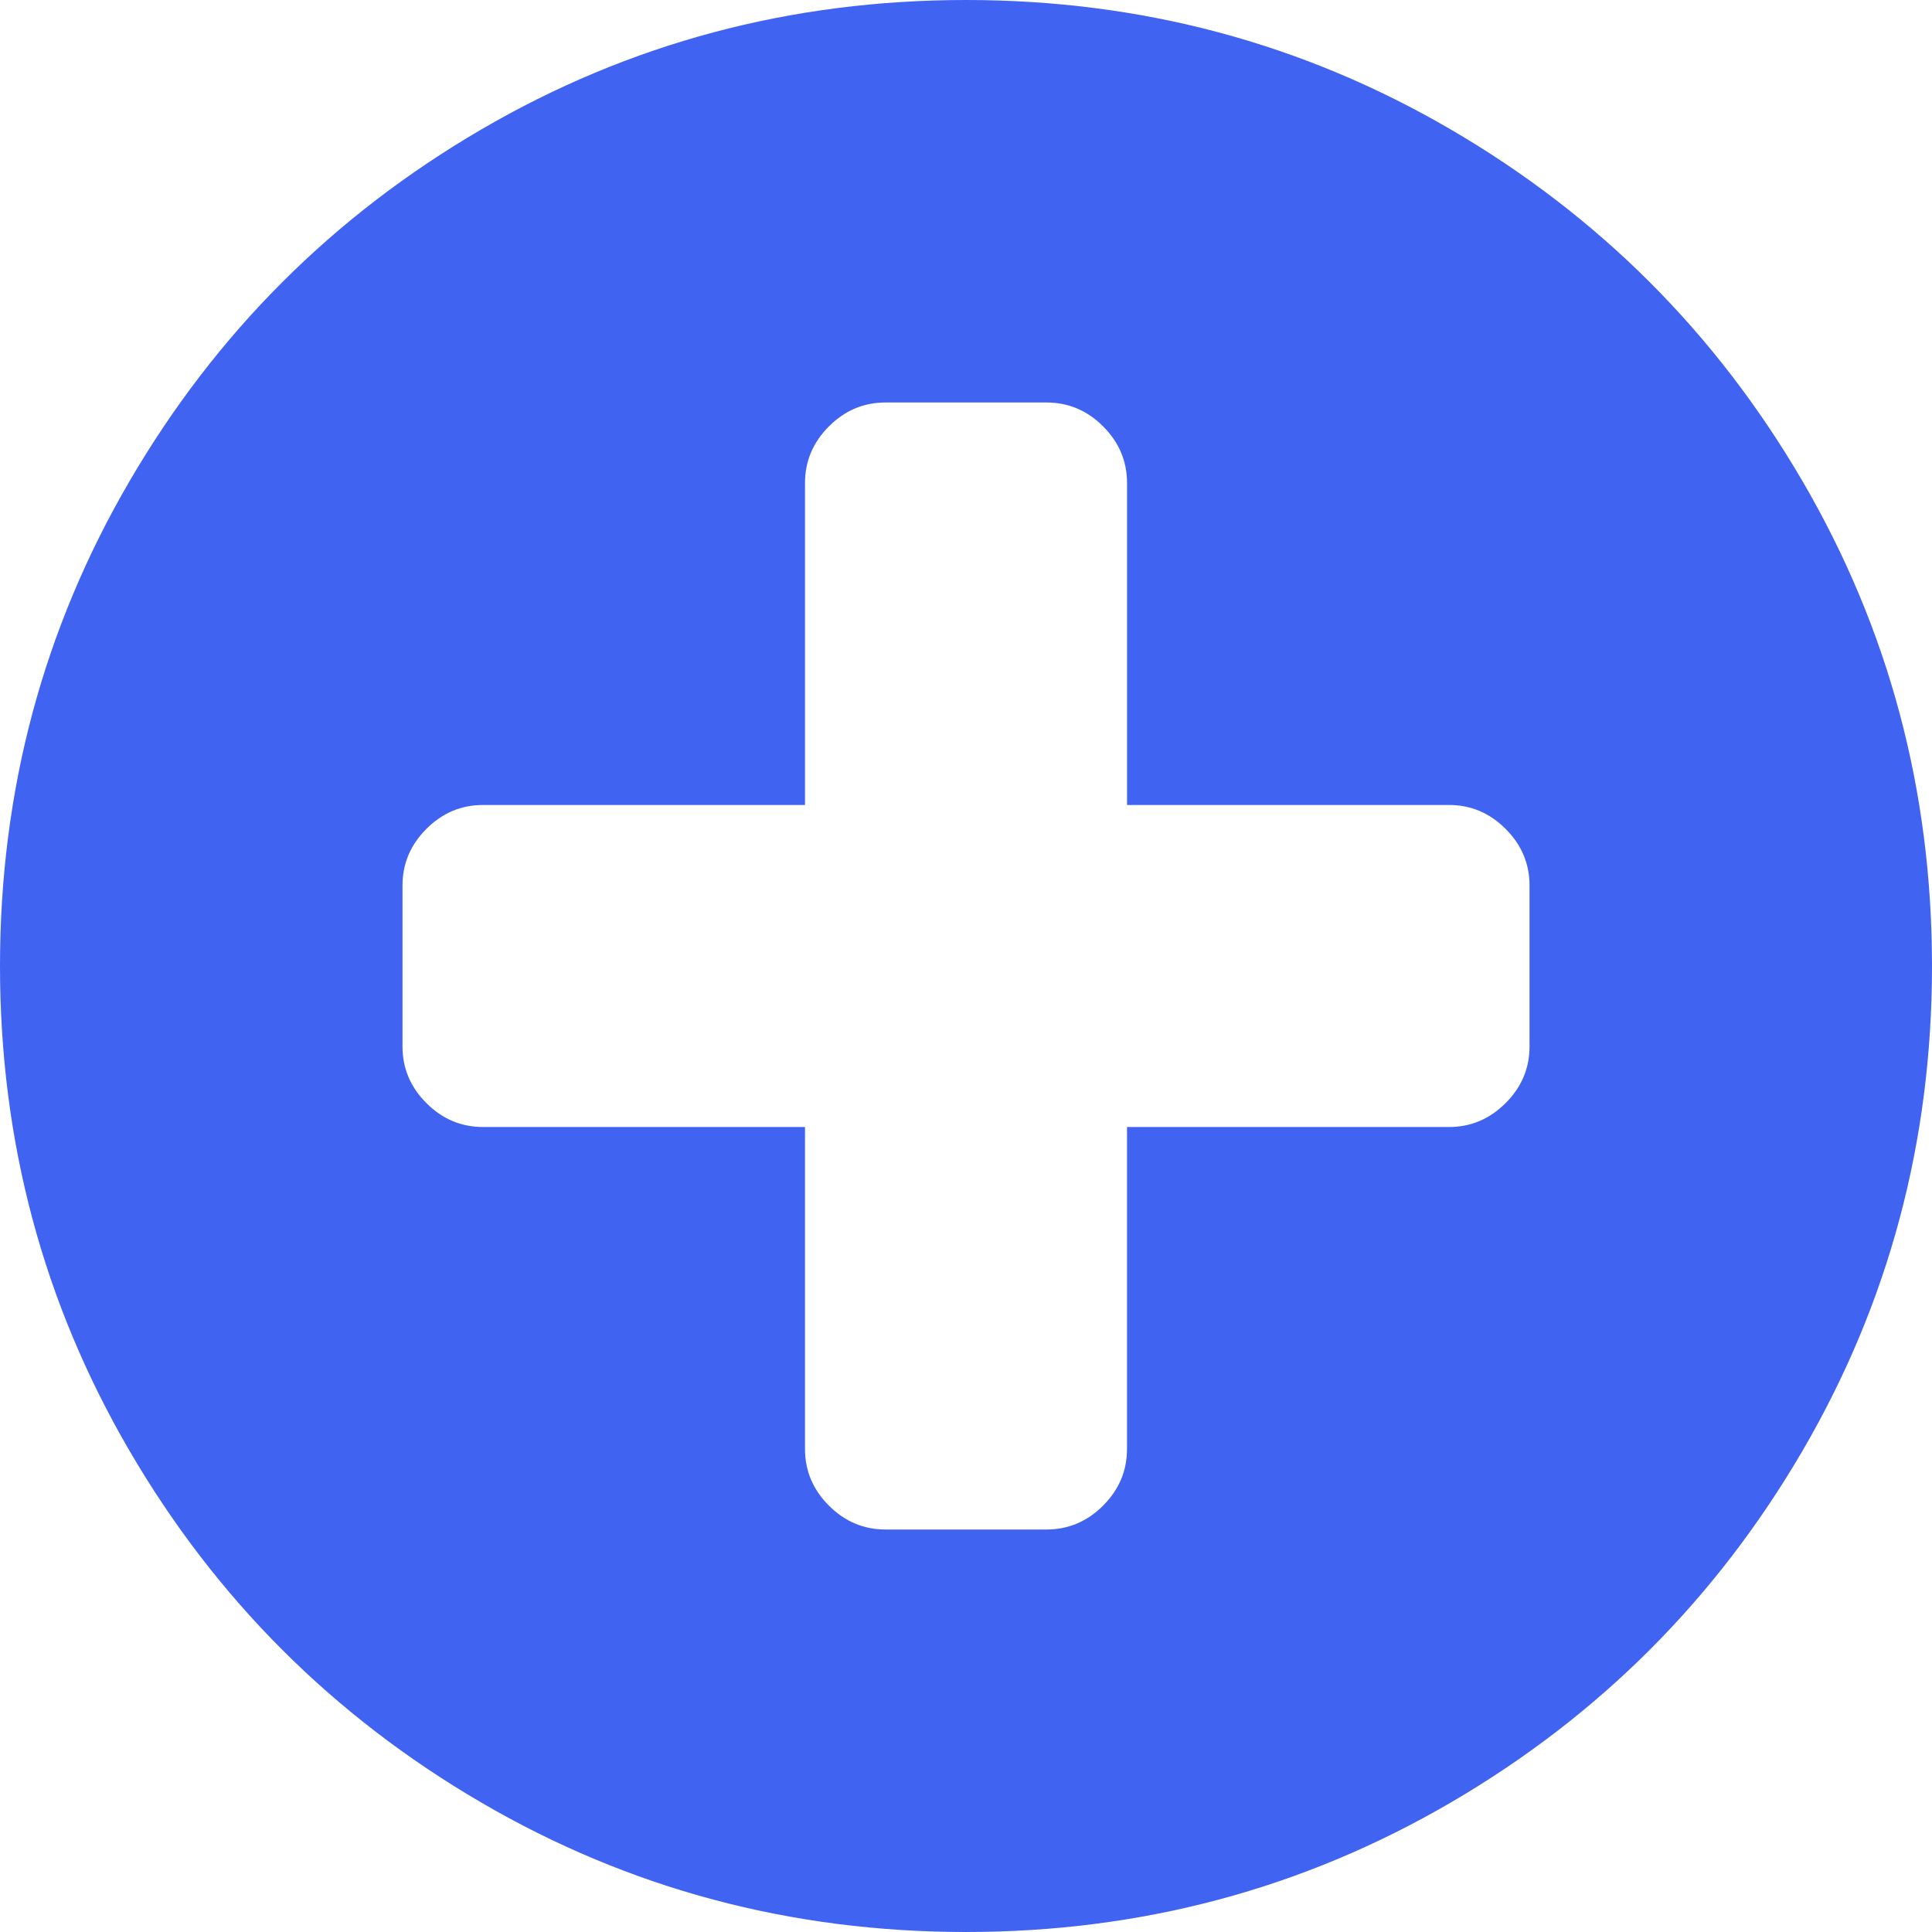
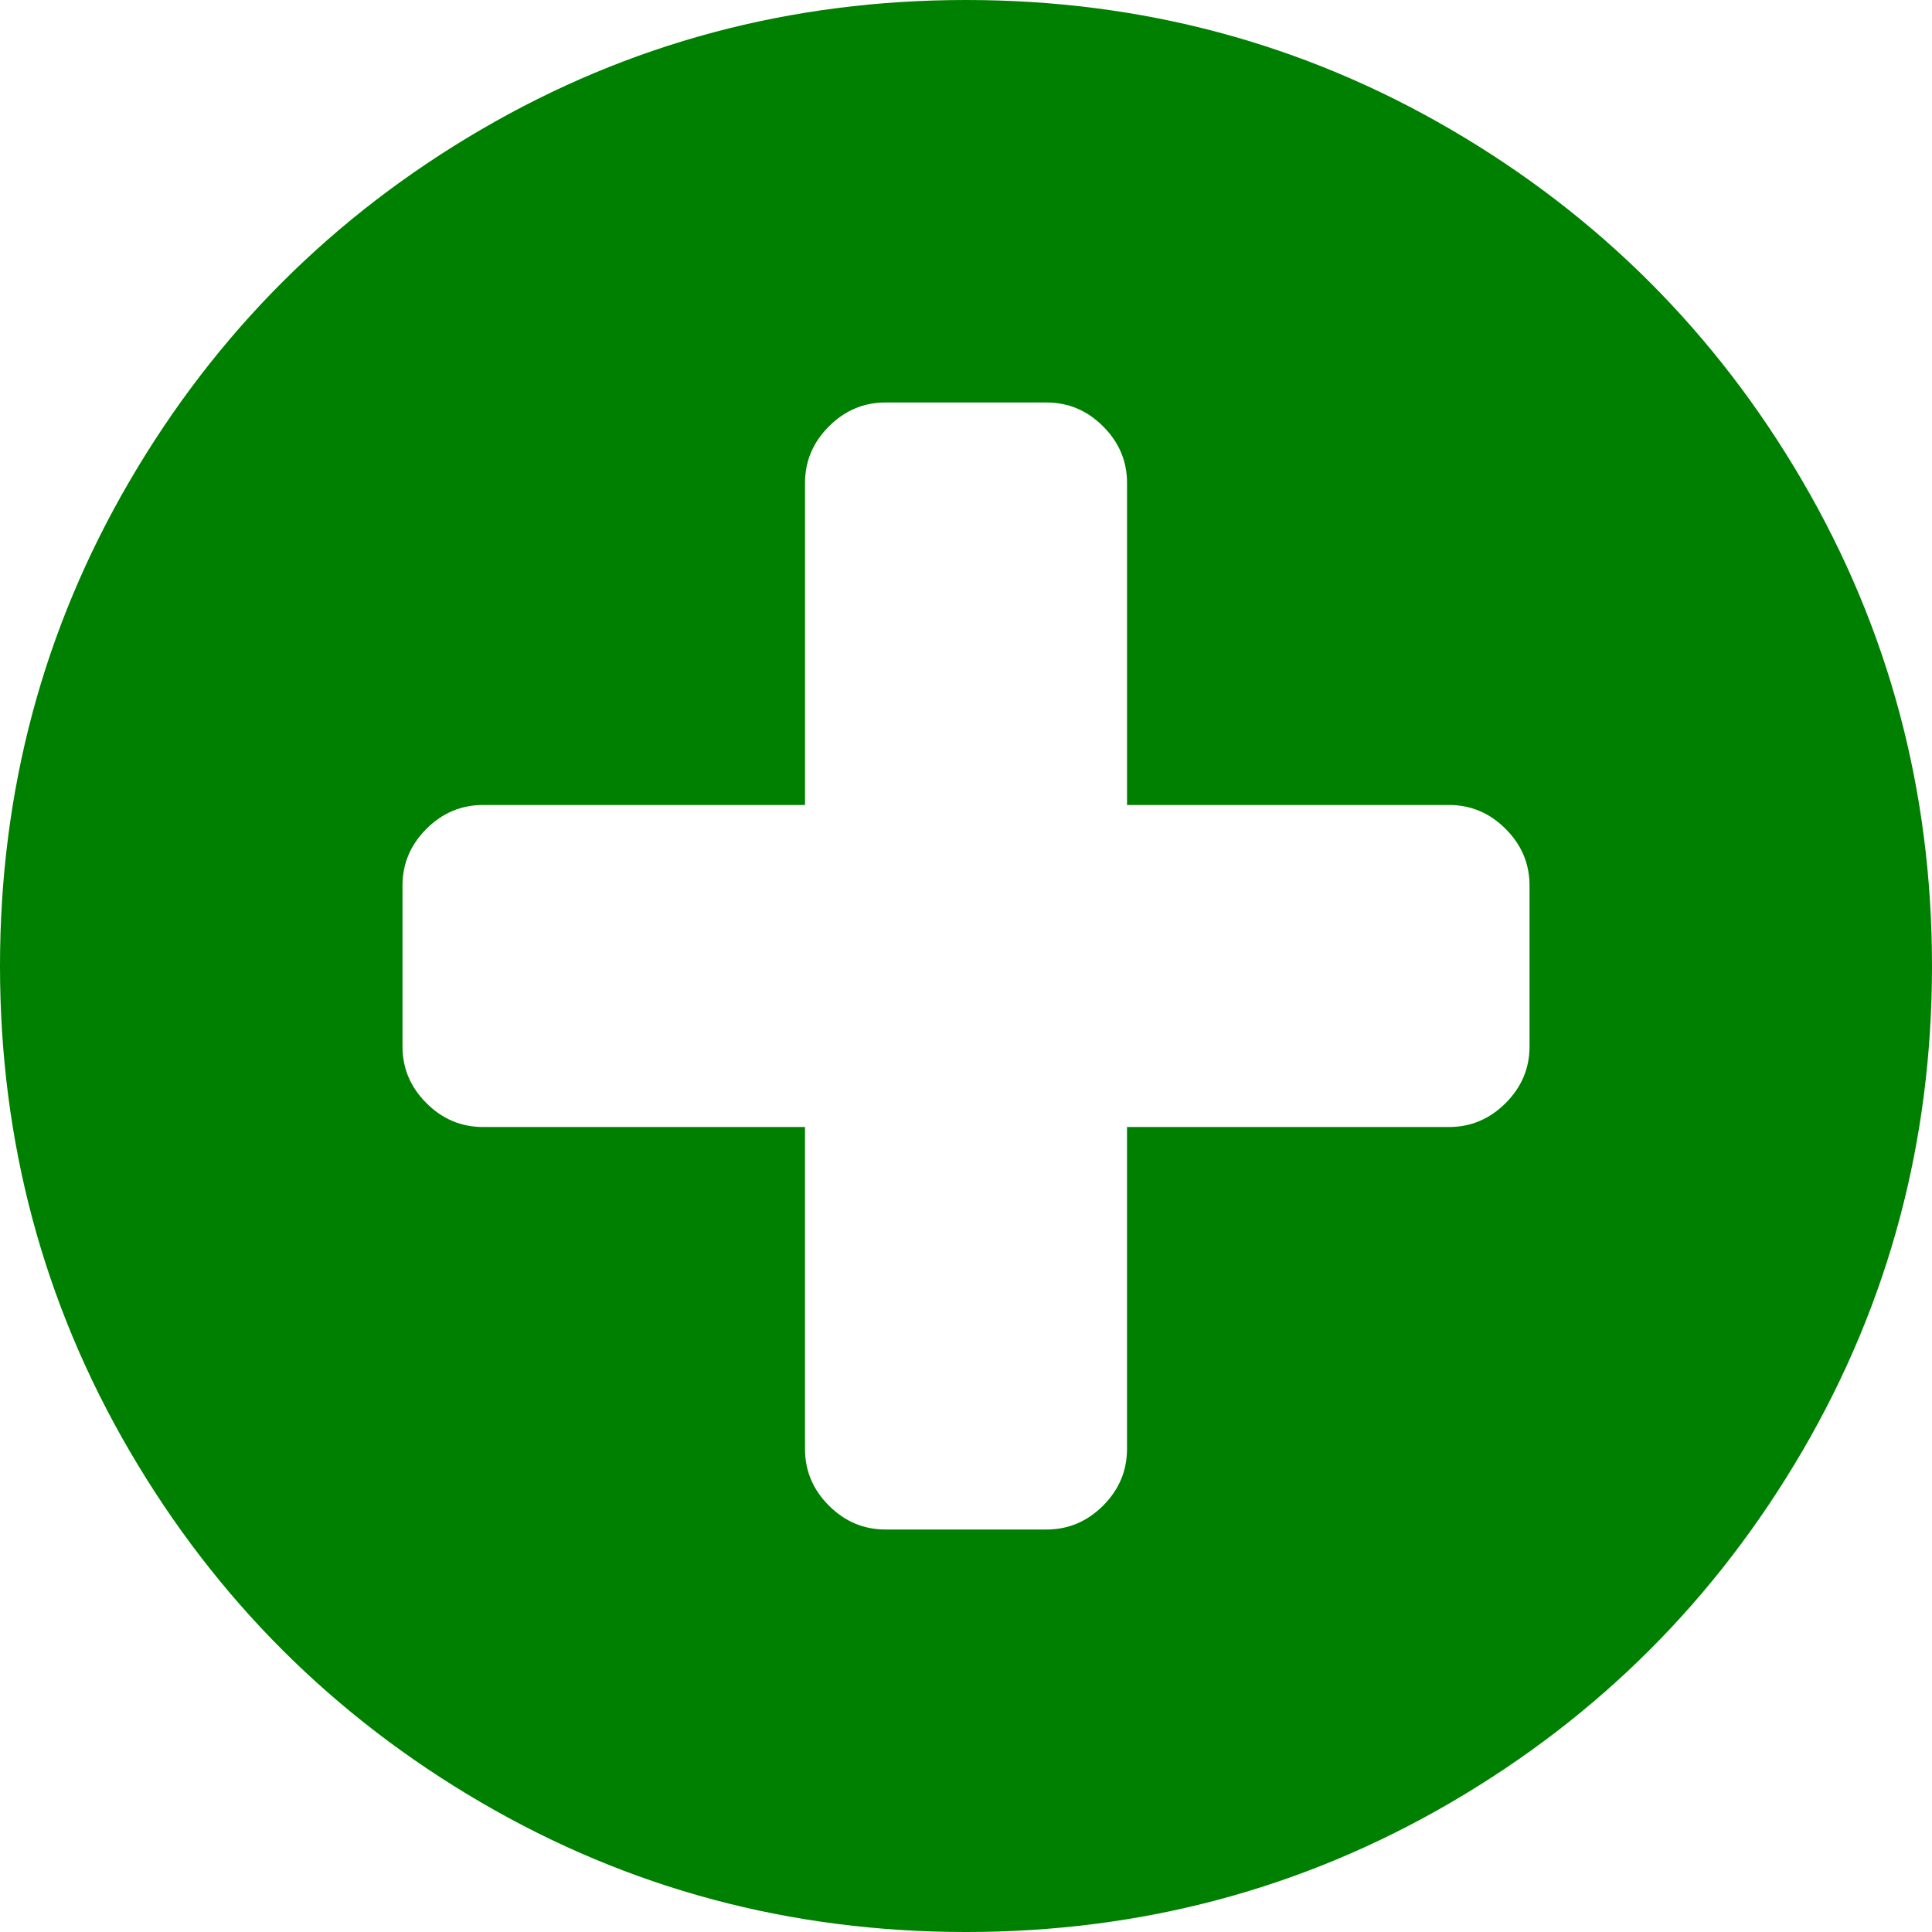
<svg xmlns="http://www.w3.org/2000/svg" version="1.1" id="Capa_1" x="0px" y="0px" width="512px" height="512px" viewBox="0 0 438.533 438.533" style="enable-background:new 0 0 438.533 438.533;" xml:space="preserve">
  <g>
    <g>
-       <path d="M409.133,109.203c-19.608-33.592-46.205-60.189-79.798-79.796C295.736,9.801,259.058,0,219.273,0   c-39.781,0-76.47,9.801-110.063,29.407c-33.595,19.604-60.192,46.201-79.8,79.796C9.801,142.8,0,179.489,0,219.267   c0,39.78,9.804,76.463,29.407,110.062c19.607,33.592,46.204,60.189,79.799,79.798c33.597,19.605,70.283,29.407,110.063,29.407   s76.47-9.802,110.065-29.407c33.593-19.602,60.189-46.206,79.795-79.798c19.603-33.596,29.403-70.284,29.403-110.062   C438.533,179.485,428.732,142.795,409.133,109.203z M347.179,237.539c0,4.948-1.811,9.236-5.428,12.847   c-3.62,3.614-7.901,5.428-12.847,5.428h-73.091v73.084c0,4.948-1.813,9.232-5.428,12.854c-3.613,3.613-7.897,5.421-12.847,5.421   h-36.543c-4.948,0-9.231-1.808-12.847-5.421c-3.617-3.621-5.426-7.905-5.426-12.854v-73.084h-73.089   c-4.948,0-9.229-1.813-12.847-5.428c-3.616-3.61-5.424-7.898-5.424-12.847v-36.547c0-4.948,1.809-9.231,5.424-12.847   c3.617-3.617,7.898-5.426,12.847-5.426h73.092v-73.089c0-4.949,1.809-9.229,5.426-12.847c3.616-3.616,7.898-5.424,12.847-5.424   h36.547c4.948,0,9.233,1.809,12.847,5.424c3.614,3.617,5.428,7.898,5.428,12.847v73.089h73.084c4.948,0,9.232,1.809,12.847,5.426   c3.617,3.615,5.428,7.898,5.428,12.847V237.539z" data-original="#000000" class="active-path" data-old_color="#4163f2" fill="#4163f2" />
+       <path d="M409.133,109.203c-19.608-33.592-46.205-60.189-79.798-79.796C295.736,9.801,259.058,0,219.273,0   c-39.781,0-76.47,9.801-110.063,29.407c-33.595,19.604-60.192,46.201-79.8,79.796C9.801,142.8,0,179.489,0,219.267   c0,39.78,9.804,76.463,29.407,110.062c19.607,33.592,46.204,60.189,79.799,79.798c33.597,19.605,70.283,29.407,110.063,29.407   s76.47-9.802,110.065-29.407c33.593-19.602,60.189-46.206,79.795-79.798c19.603-33.596,29.403-70.284,29.403-110.062   C438.533,179.485,428.732,142.795,409.133,109.203z M347.179,237.539c0,4.948-1.811,9.236-5.428,12.847   c-3.62,3.614-7.901,5.428-12.847,5.428h-73.091v73.084c0,4.948-1.813,9.232-5.428,12.854c-3.613,3.613-7.897,5.421-12.847,5.421   h-36.543c-4.948,0-9.231-1.808-12.847-5.421c-3.617-3.621-5.426-7.905-5.426-12.854v-73.084h-73.089   c-4.948,0-9.229-1.813-12.847-5.428c-3.616-3.61-5.424-7.898-5.424-12.847v-36.547c0-4.948,1.809-9.231,5.424-12.847   c3.617-3.617,7.898-5.426,12.847-5.426h73.092v-73.089c0-4.949,1.809-9.229,5.426-12.847c3.616-3.616,7.898-5.424,12.847-5.424   h36.547c4.948,0,9.233,1.809,12.847,5.424c3.614,3.617,5.428,7.898,5.428,12.847v73.089h73.084c4.948,0,9.232,1.809,12.847,5.426   c3.617,3.615,5.428,7.898,5.428,12.847V237.539z" data-original="#000000" class="active-path" data-old_color="#4163f2" fill="green" />
    </g>
  </g>
</svg>
